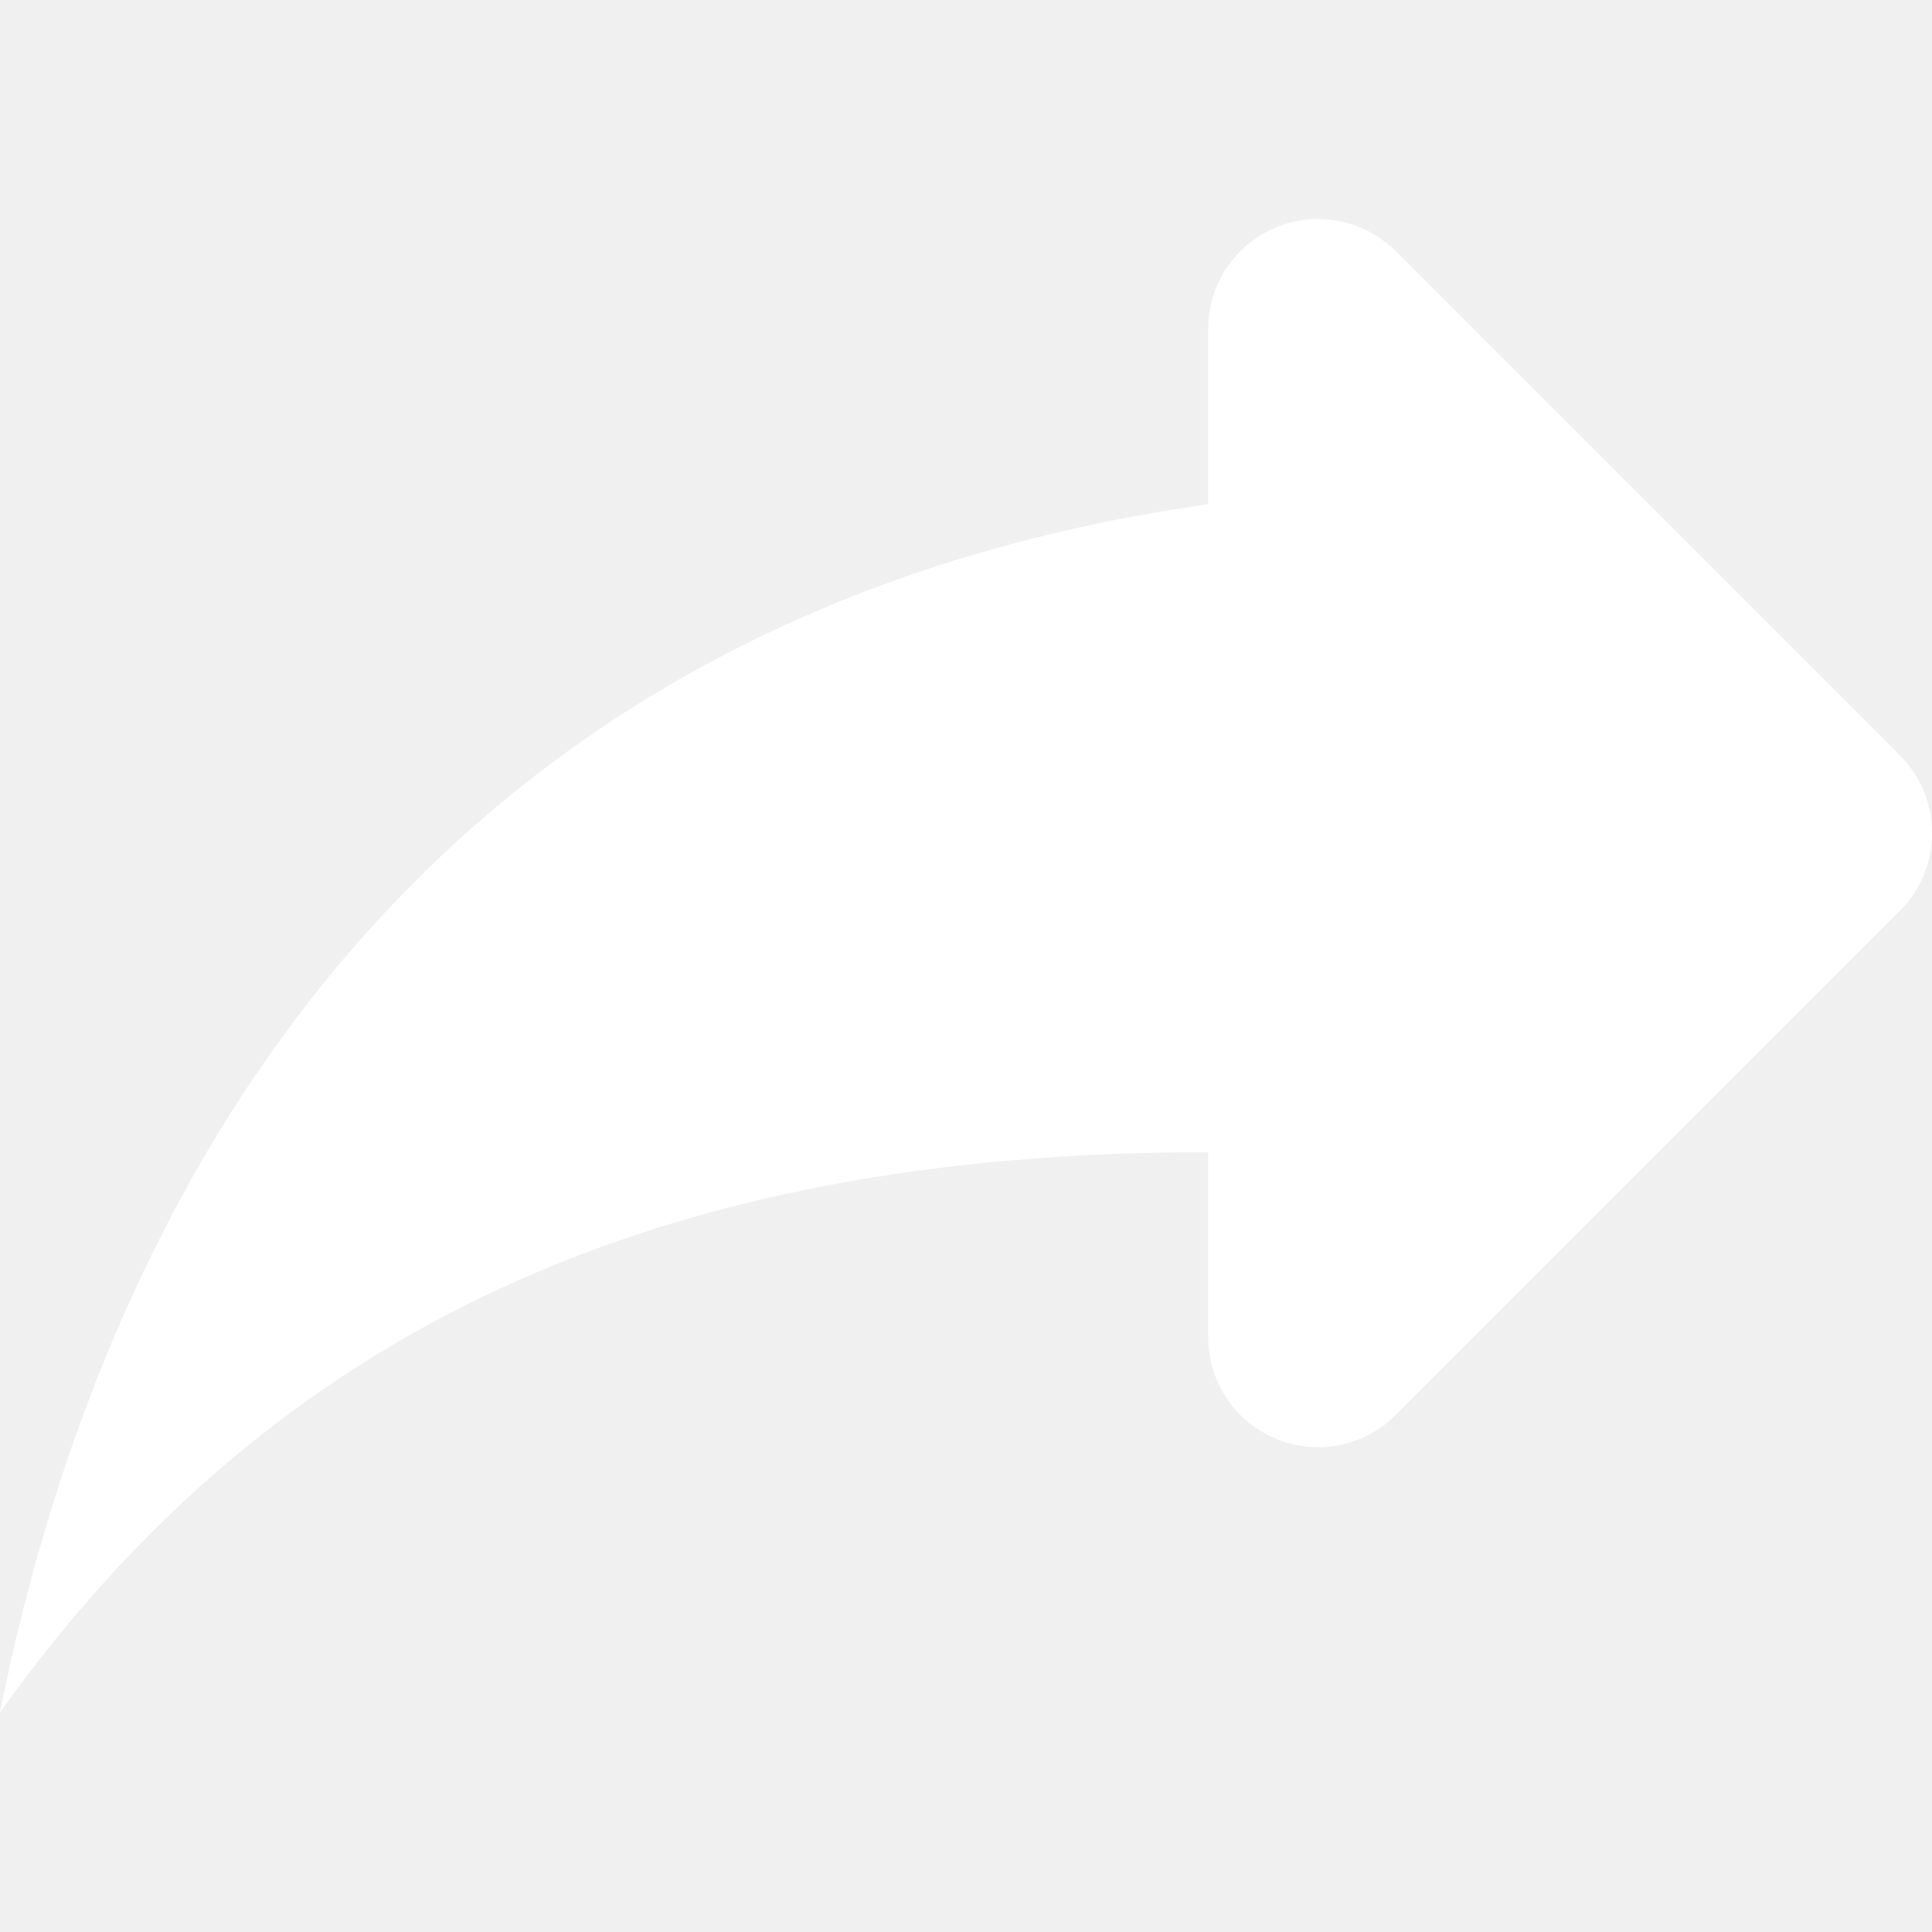
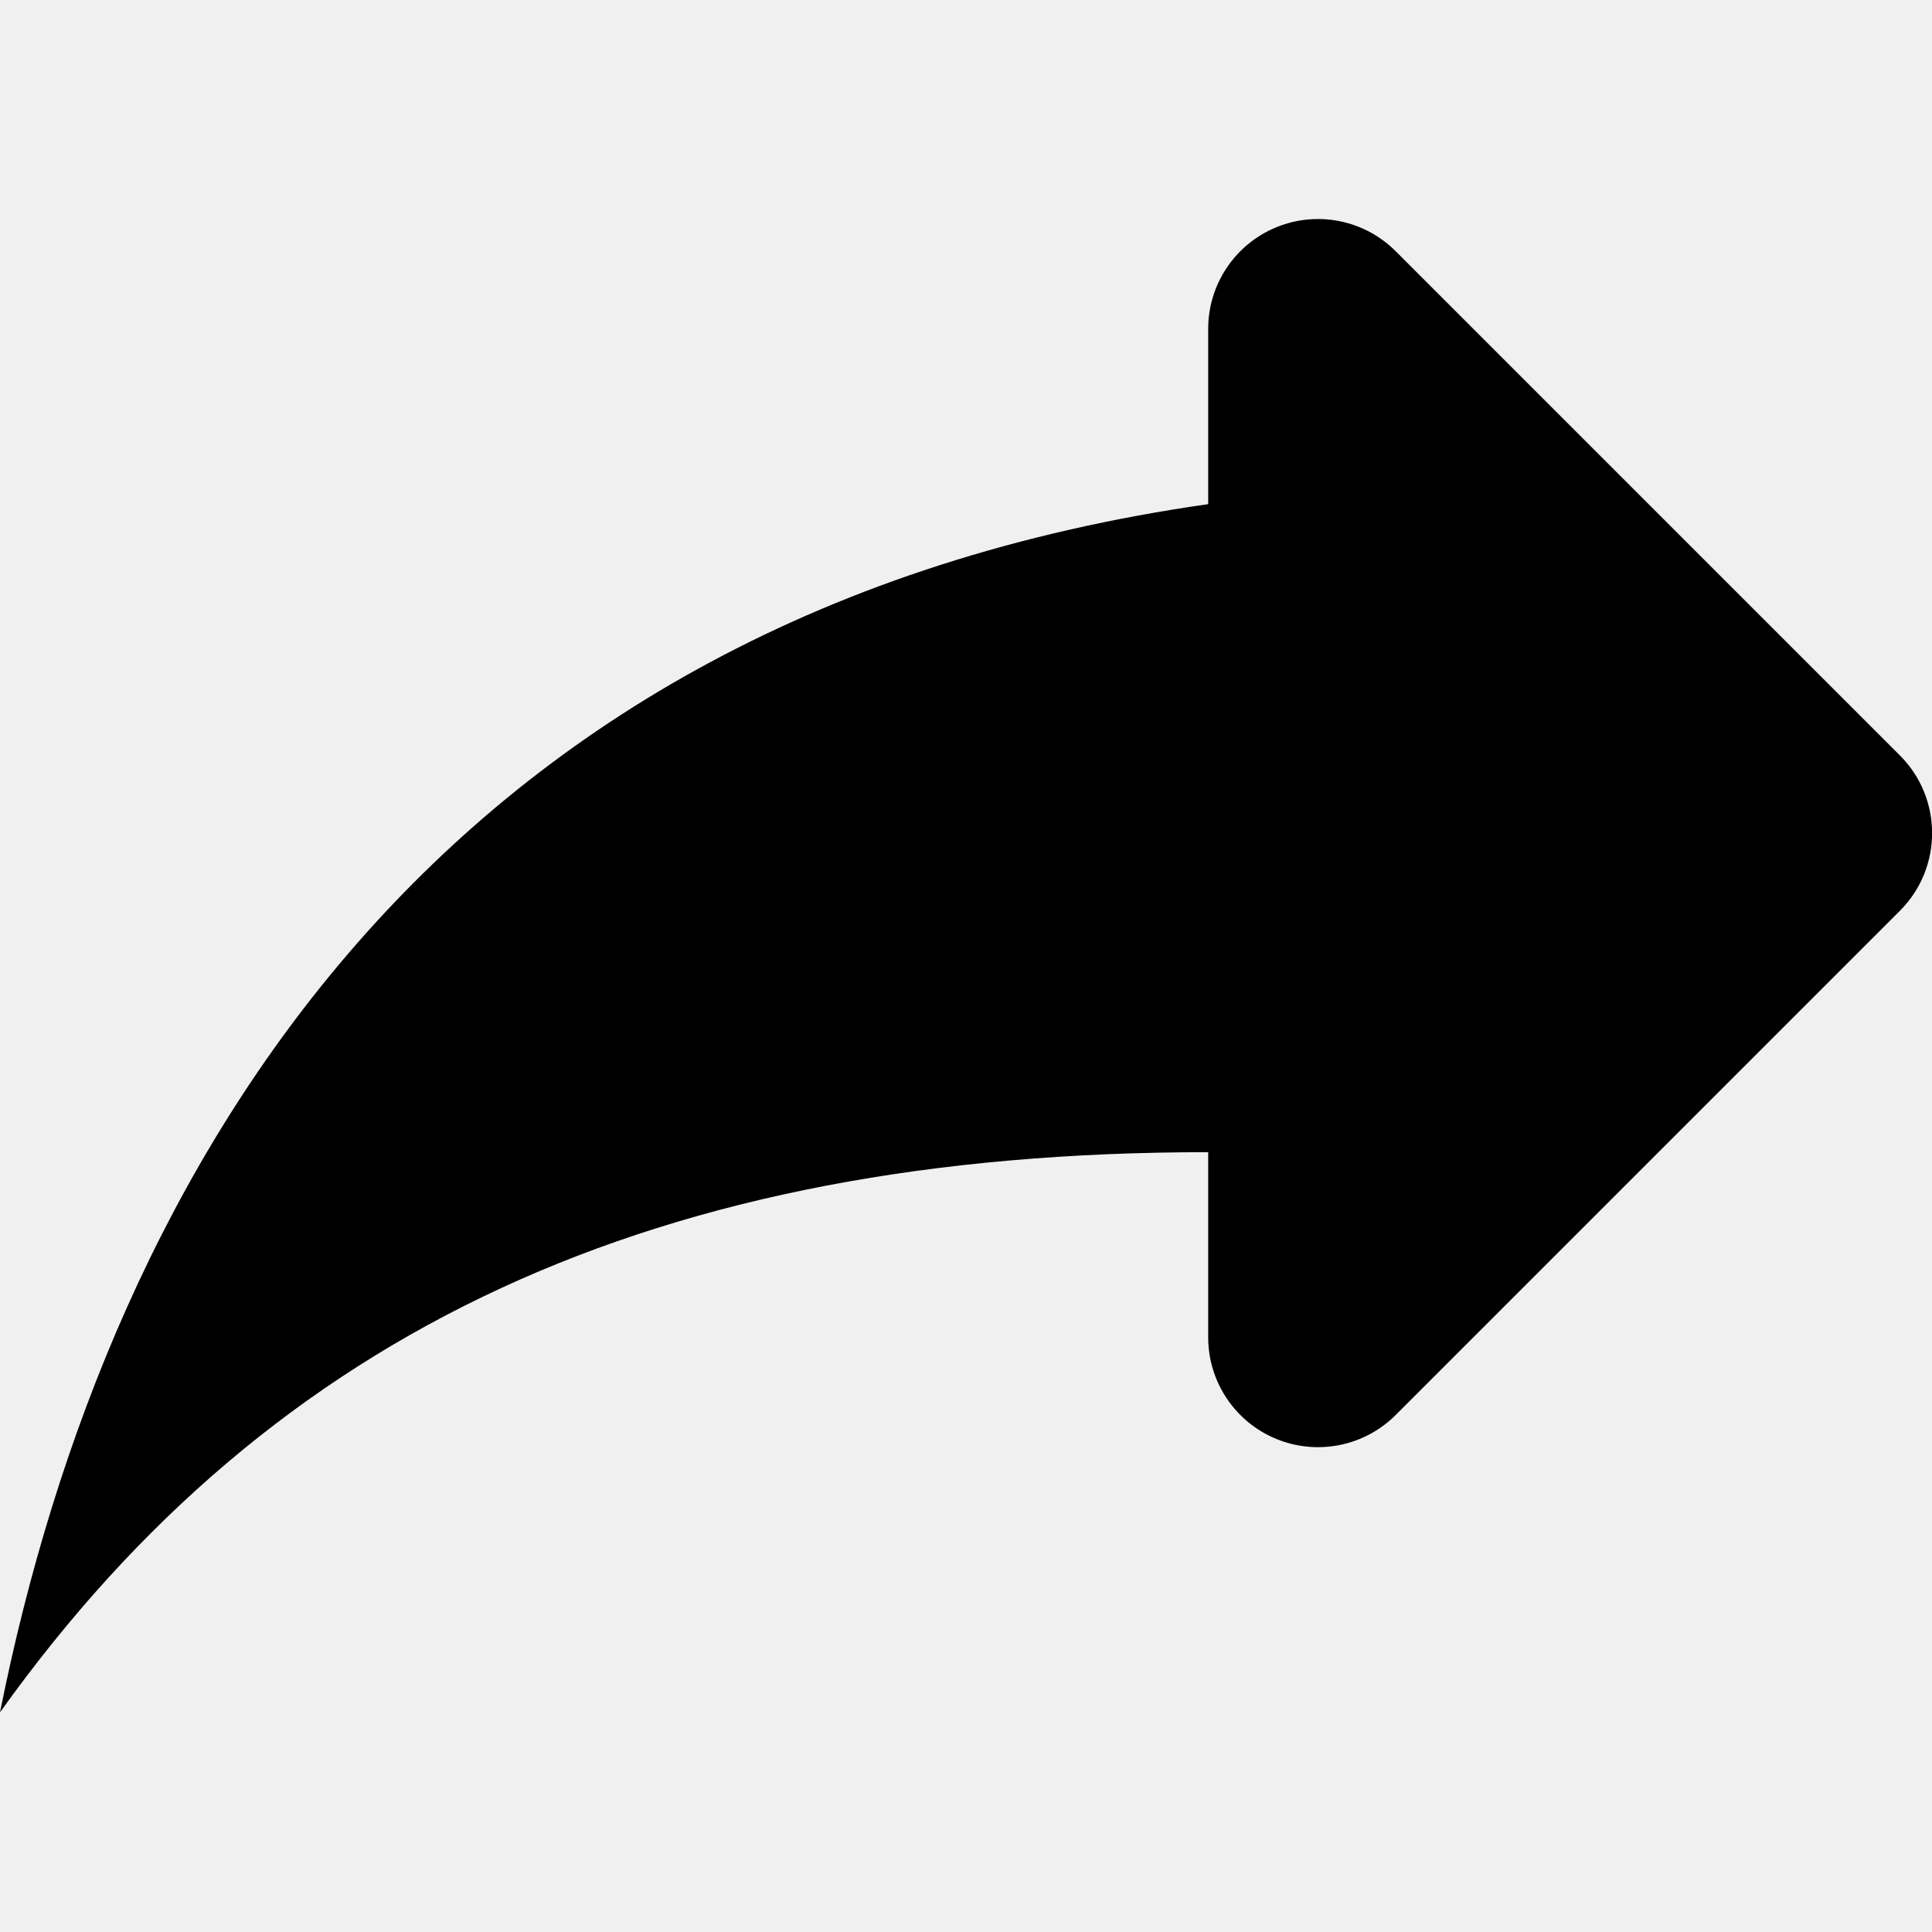
<svg xmlns="http://www.w3.org/2000/svg" viewBox="0 0 17.59 17.59">
-   <path d="M21-4.41H-3v24H21Z" fill="none" />
-   <path d="M11,4.59V3a1,1,0,0,1,1.71-.71L17.3,6.88a1,1,0,0,1,0,1.41l-4.59,4.59a1,1,0,0,1-1.71-.7V10.49c-5,0-8.5,1.6-11,5.1C1,10.59,4,5.59,11,4.59Z" fill="#fff" fill-rule="evenodd" />
+   <path d="M11,4.59V3a1,1,0,0,1,1.71-.71L17.3,6.88a1,1,0,0,1,0,1.41l-4.59,4.59a1,1,0,0,1-1.71-.7V10.49c-5,0-8.5,1.6-11,5.1C1,10.59,4,5.59,11,4.59Z" />
</svg>
